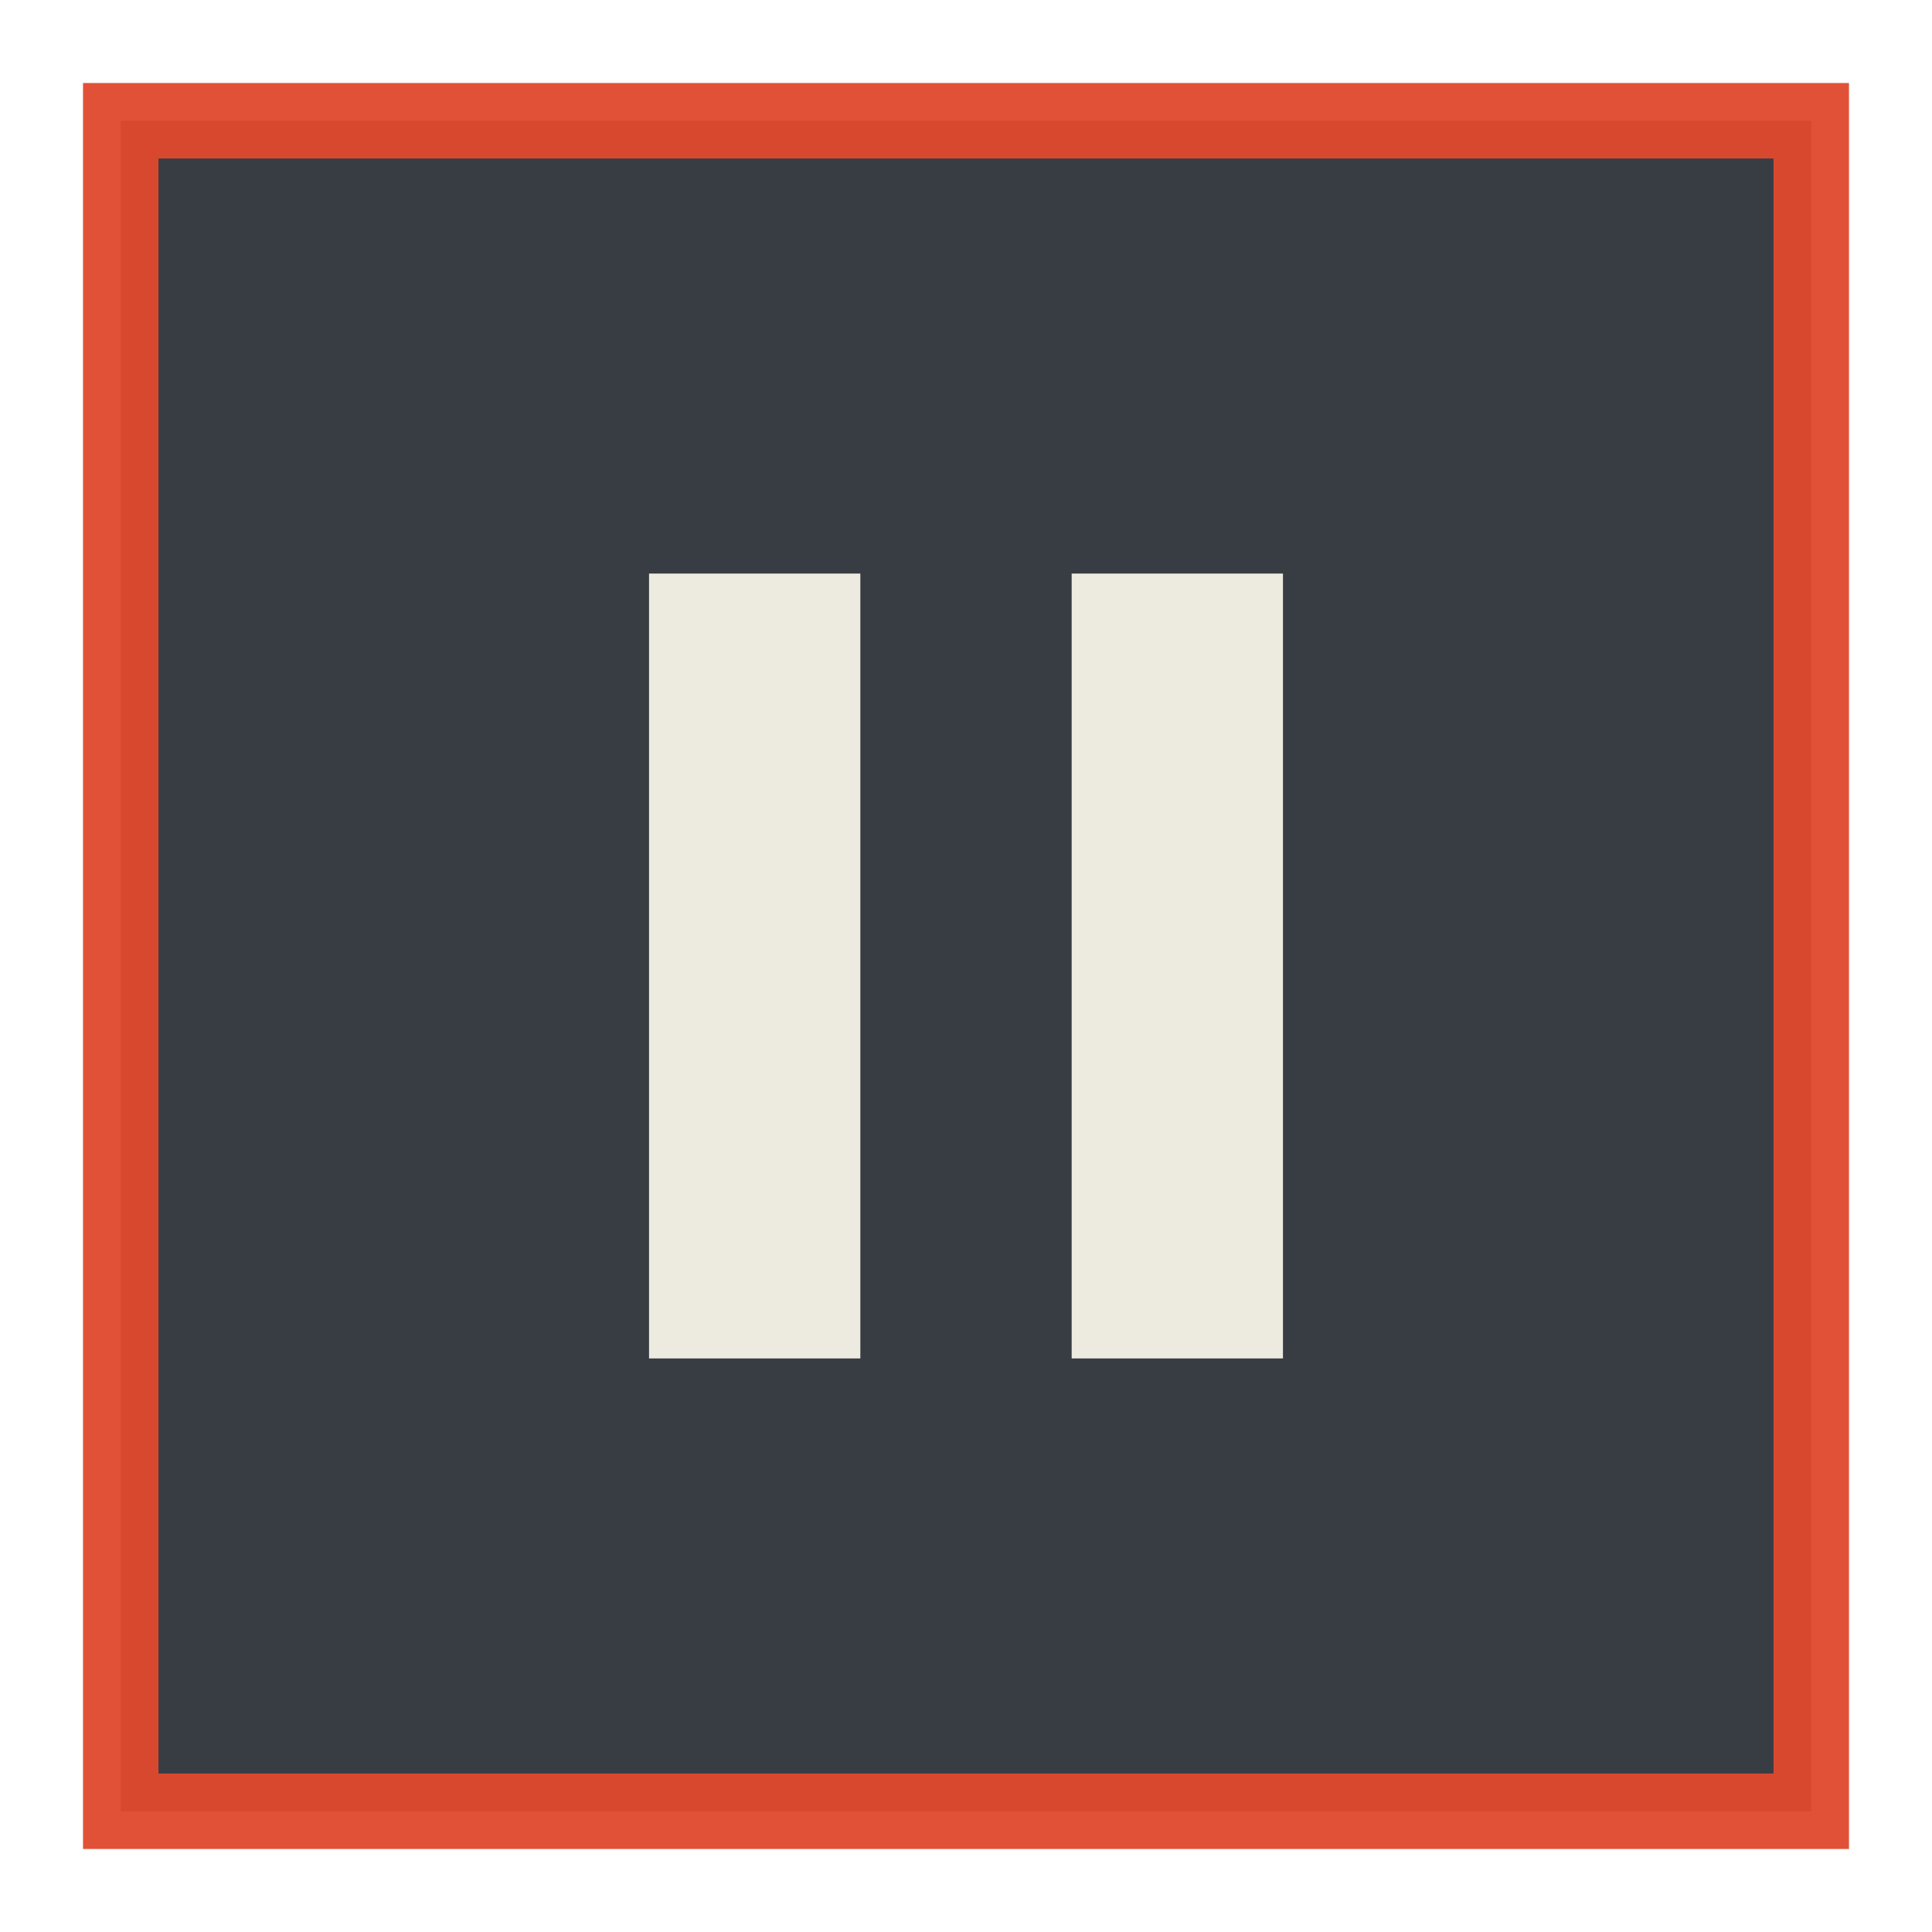
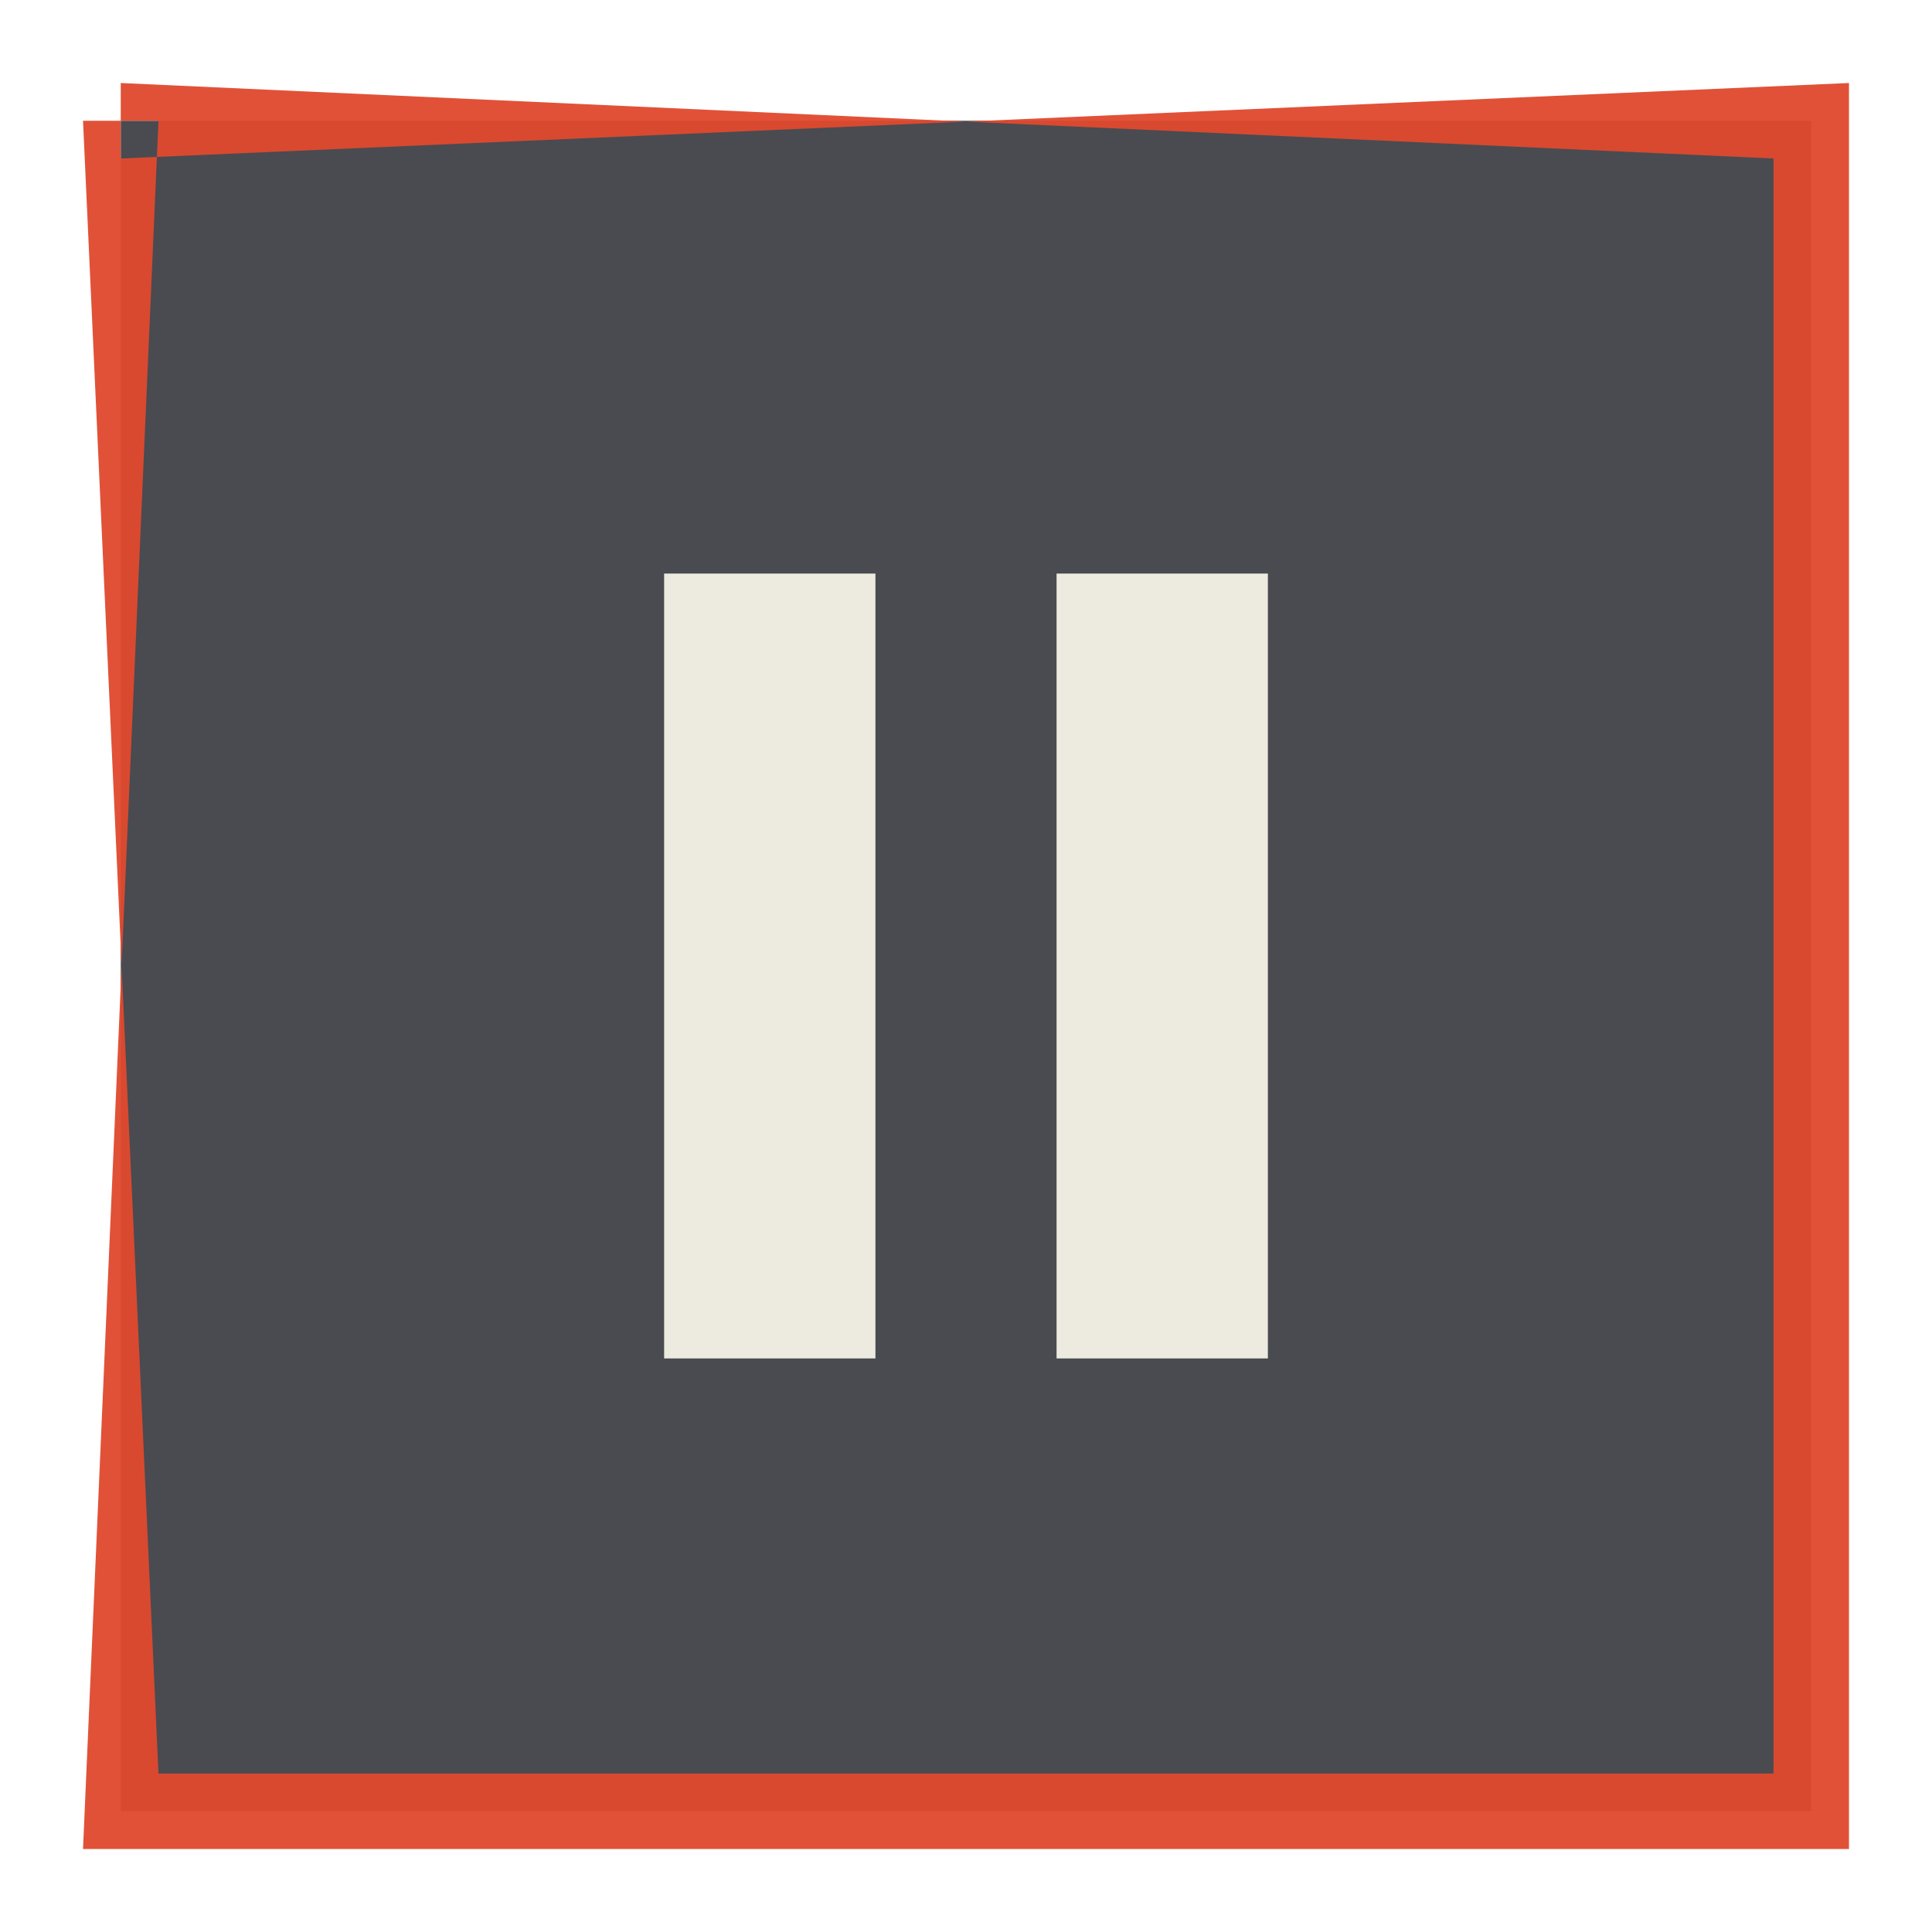
<svg xmlns="http://www.w3.org/2000/svg" viewBox="0 0 64 64" width="64" height="64">
-   <rect x="4" y="4" width="56" height="56" fill="#1E222B" fill-opacity="0.88" stroke="#E0492F" stroke-opacity="0.95" stroke-width="2.5" />
-   <rect x="21.5" y="19" width="7" height="26" fill="#EDEAE0" />
-   <rect x="35.5" y="19" width="7" height="26" fill="#EDEAE0" />
+   <defs />
+   <path d="M4.00 4.00 L60.00 4.00 L60.00 60.00 L4.00 60.00 Z" fill="#16191F" fill-rule="evenodd" fill-opacity="0.780" />
+   <path d="M4.00 5.25 L61.25 2.75 L61.25 61.25 L2.75 61.25 L5.25 4.00 L2.75 4.00 L5.25 58.75 L58.75 58.75 L58.75 5.25 L4.00 2.75 Z" fill="#E0492F" fill-rule="evenodd" fill-opacity="0.950" />
+   <path d="M22.00 19.00 H29.00 V45.00 H22.00 Z" fill="#EDEAE0" fill-rule="evenodd" />
+   <path d="M35.00 19.00 H42.00 V45.00 H35.00 Z" fill="#EDEAE0" fill-rule="evenodd" />
</svg>
